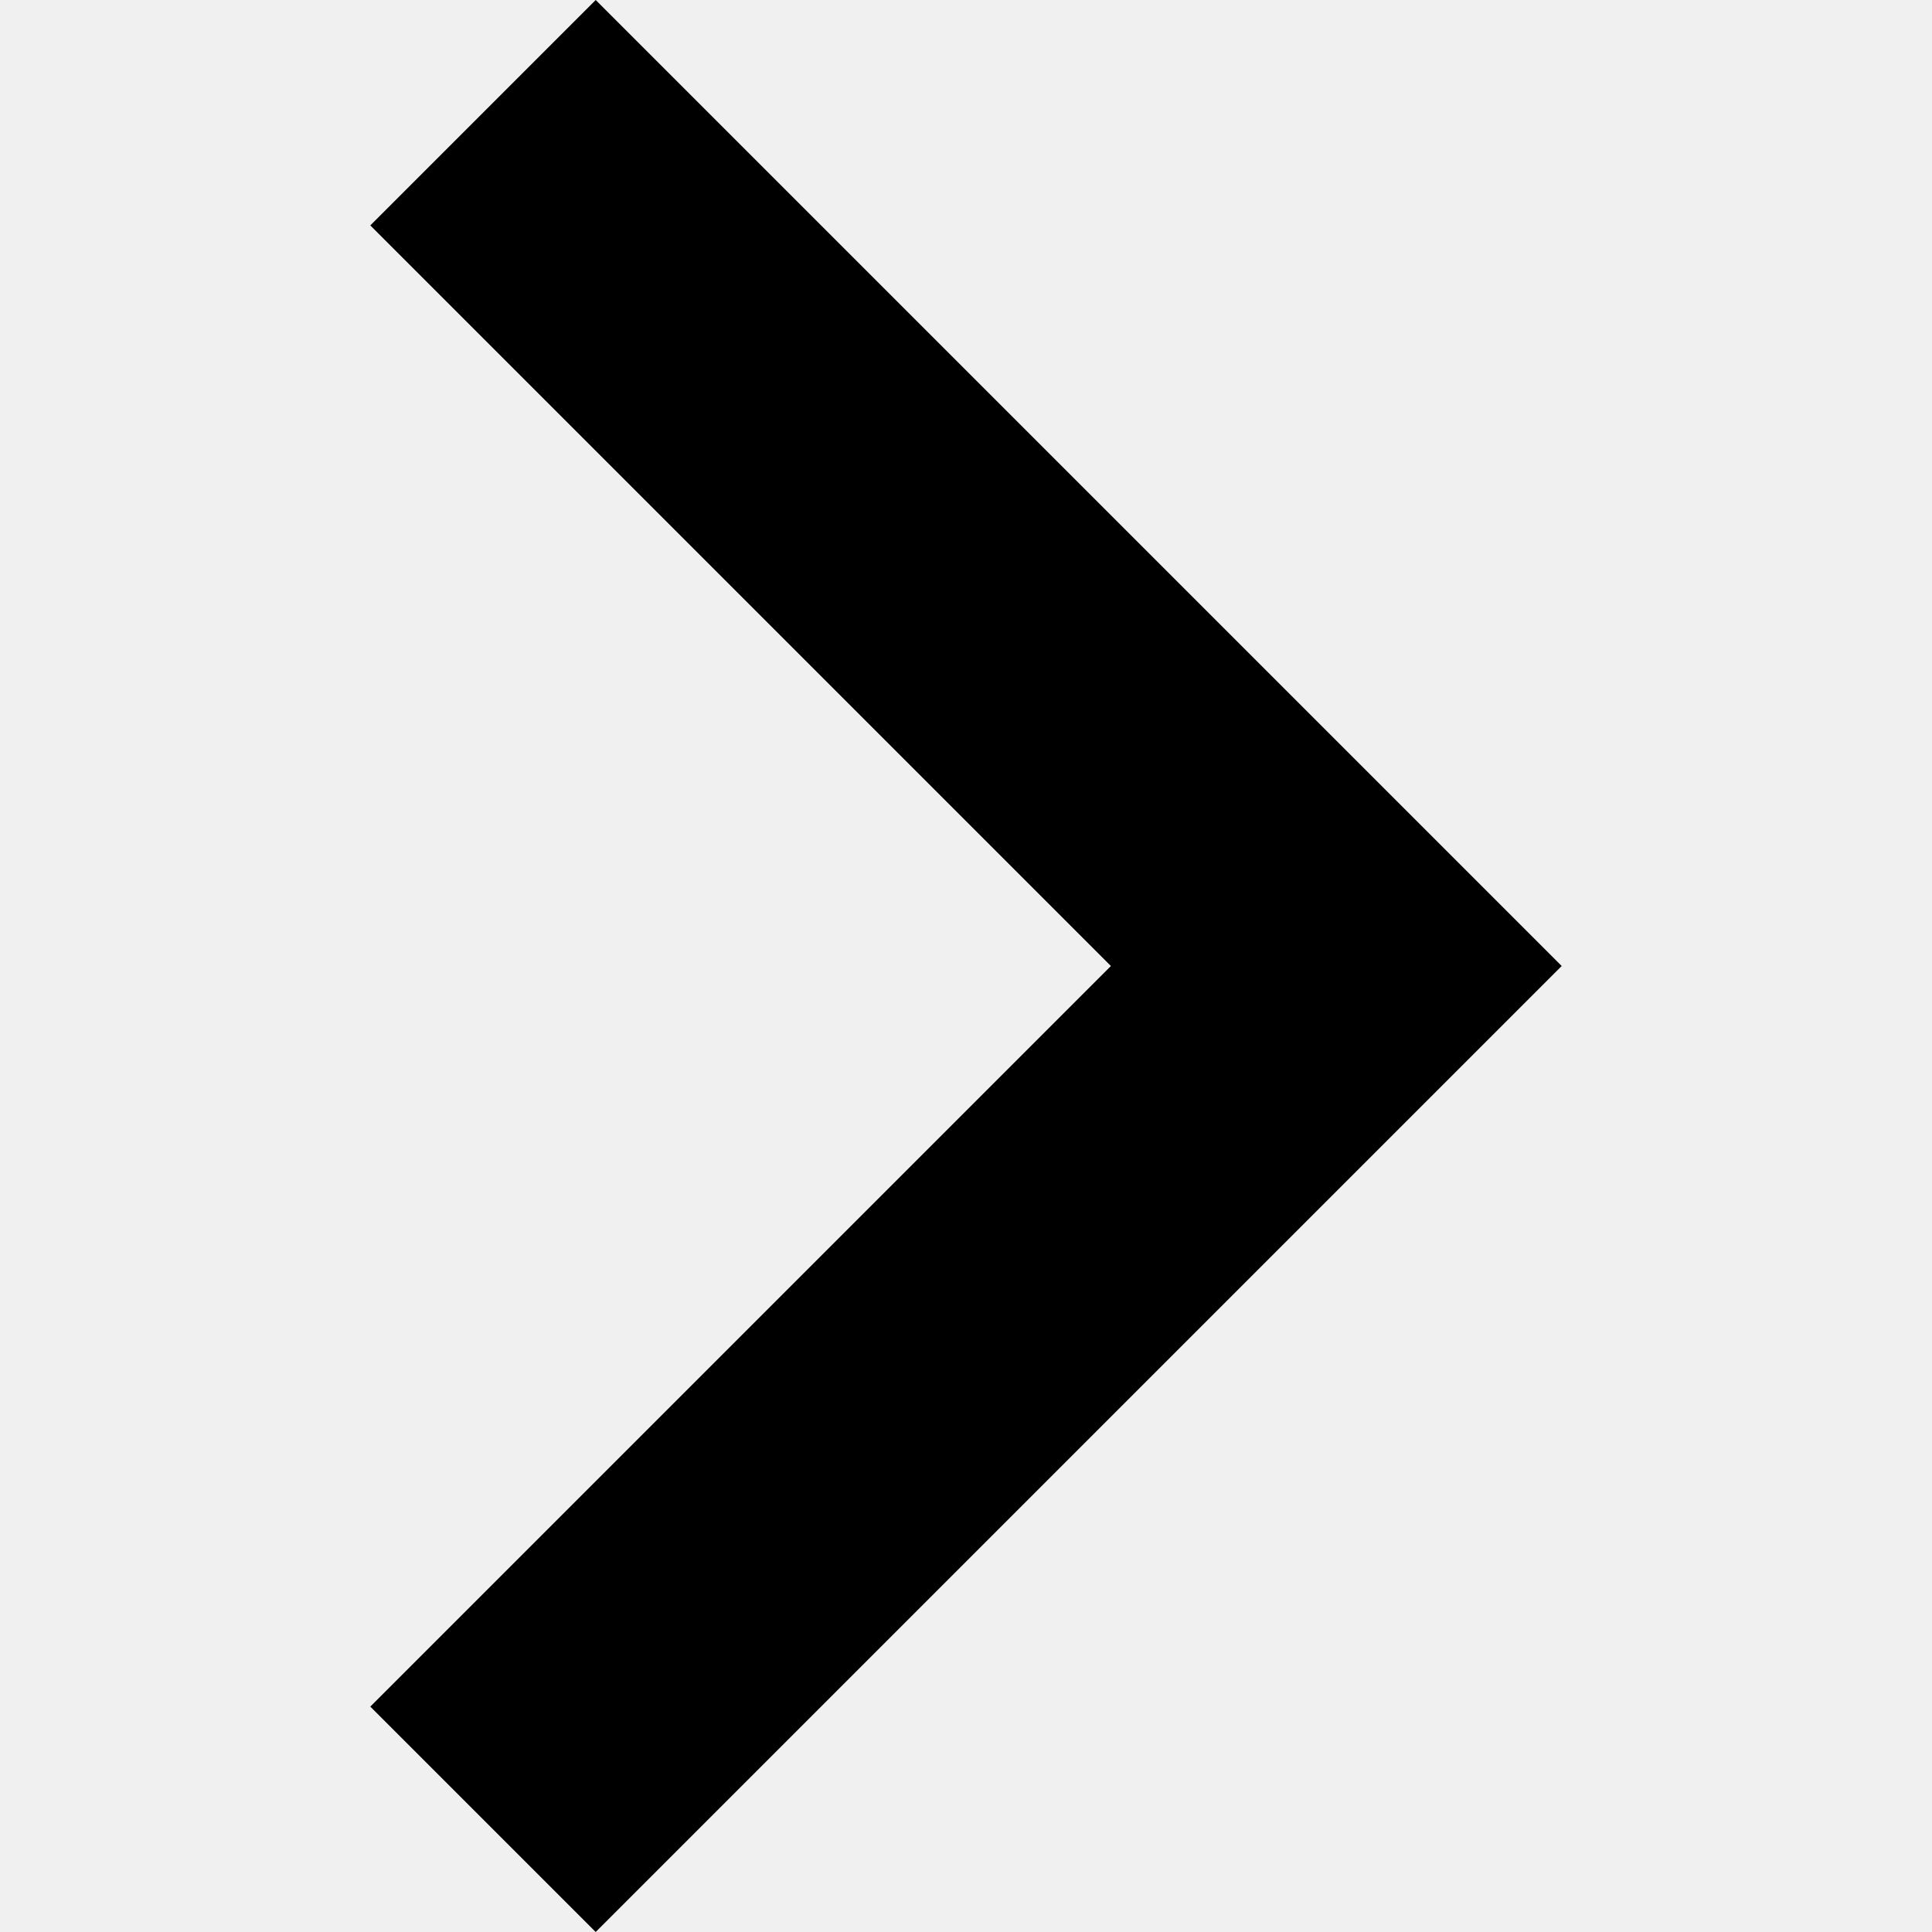
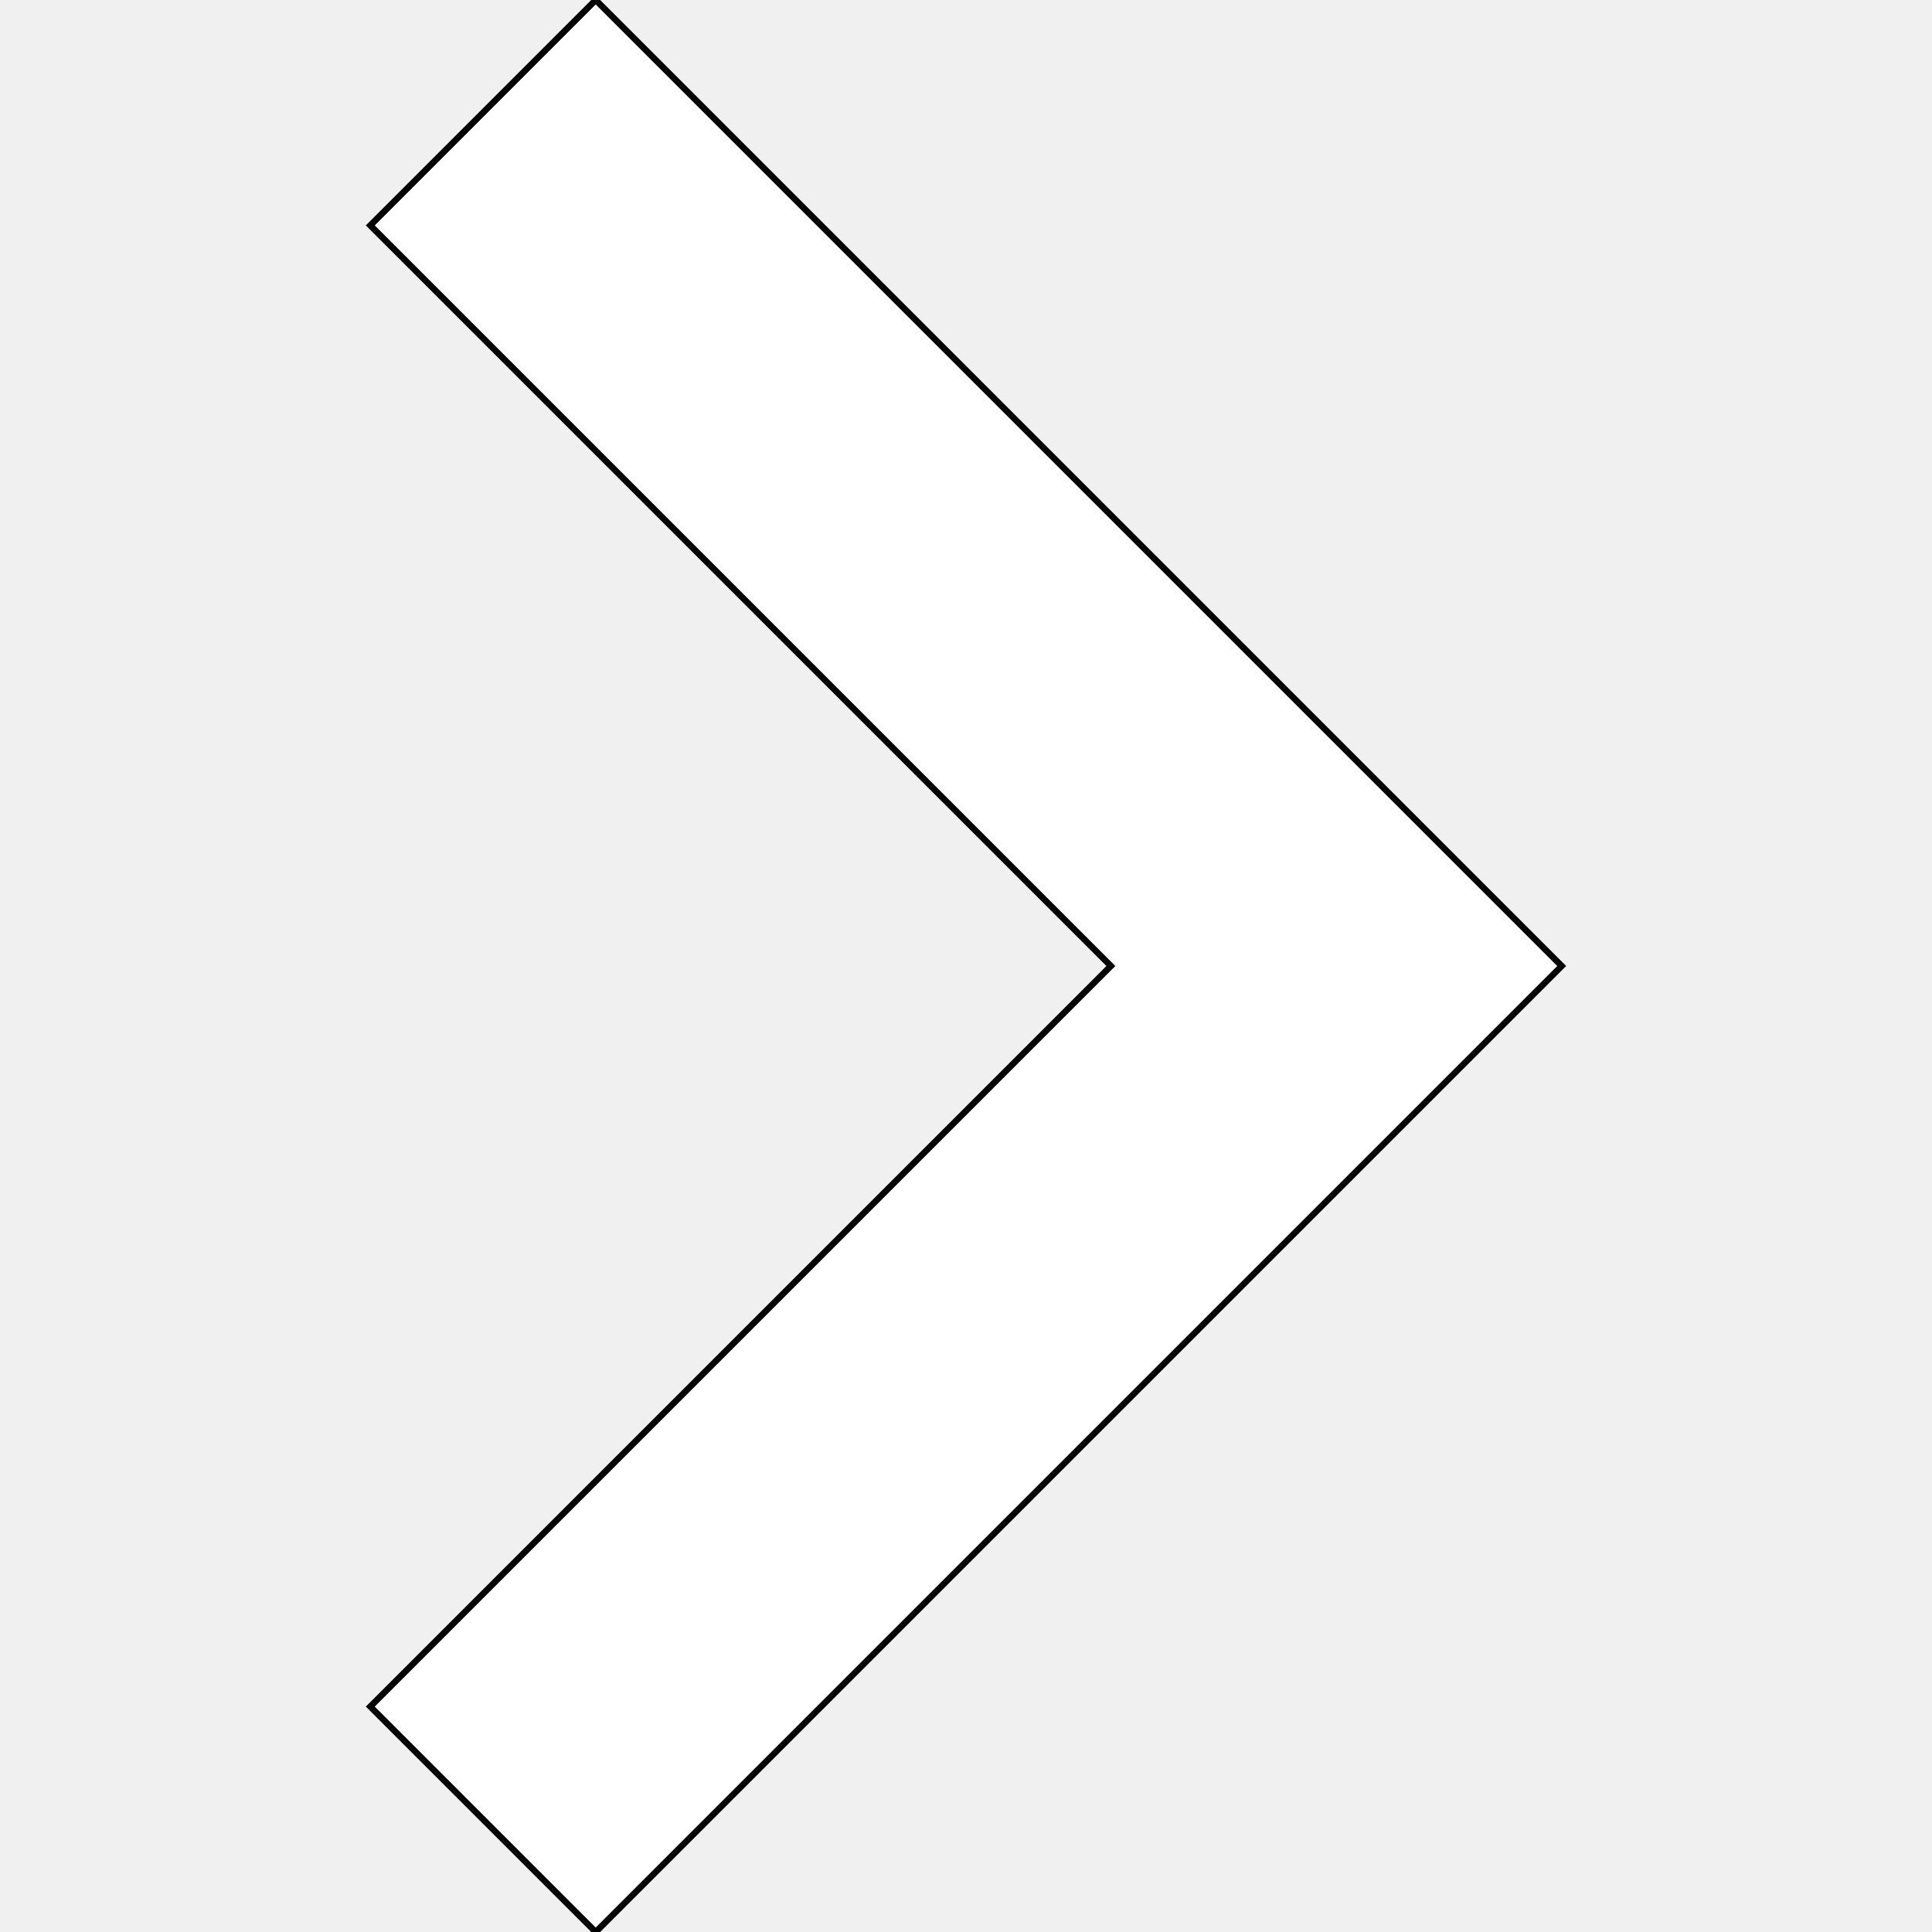
- <svg xmlns="http://www.w3.org/2000/svg" version="1.1" id="Capa_1" x="0px" y="0px" width="306px" height="306px" viewBox="0 0 306 306" style="enable-background:new 0 0 306 306;" xml:space="preserve">
+ <svg xmlns="http://www.w3.org/2000/svg" version="1.1" id="Capa_1" x="0px" y="0px" width="306px" height="306px" viewBox="0 0 306 306" style="enable-background:new 0 0 306 306; fill:#fff; stroke: #000;" xml:space="preserve">
  <g>
    <g id="chevron-right">
      <polygon points="94.35,0 58.65,35.7 175.95,153 58.65,270.3 94.35,306 247.35,153   " />
    </g>
  </g>
  <g>
</g>
  <g>
</g>
  <g>
</g>
  <g>
</g>
  <g>
</g>
  <g>
</g>
  <g>
</g>
  <g>
</g>
  <g>
</g>
  <g>
</g>
  <g>
</g>
  <g>
</g>
  <g>
</g>
  <g>
</g>
  <g>
</g>
</svg>
